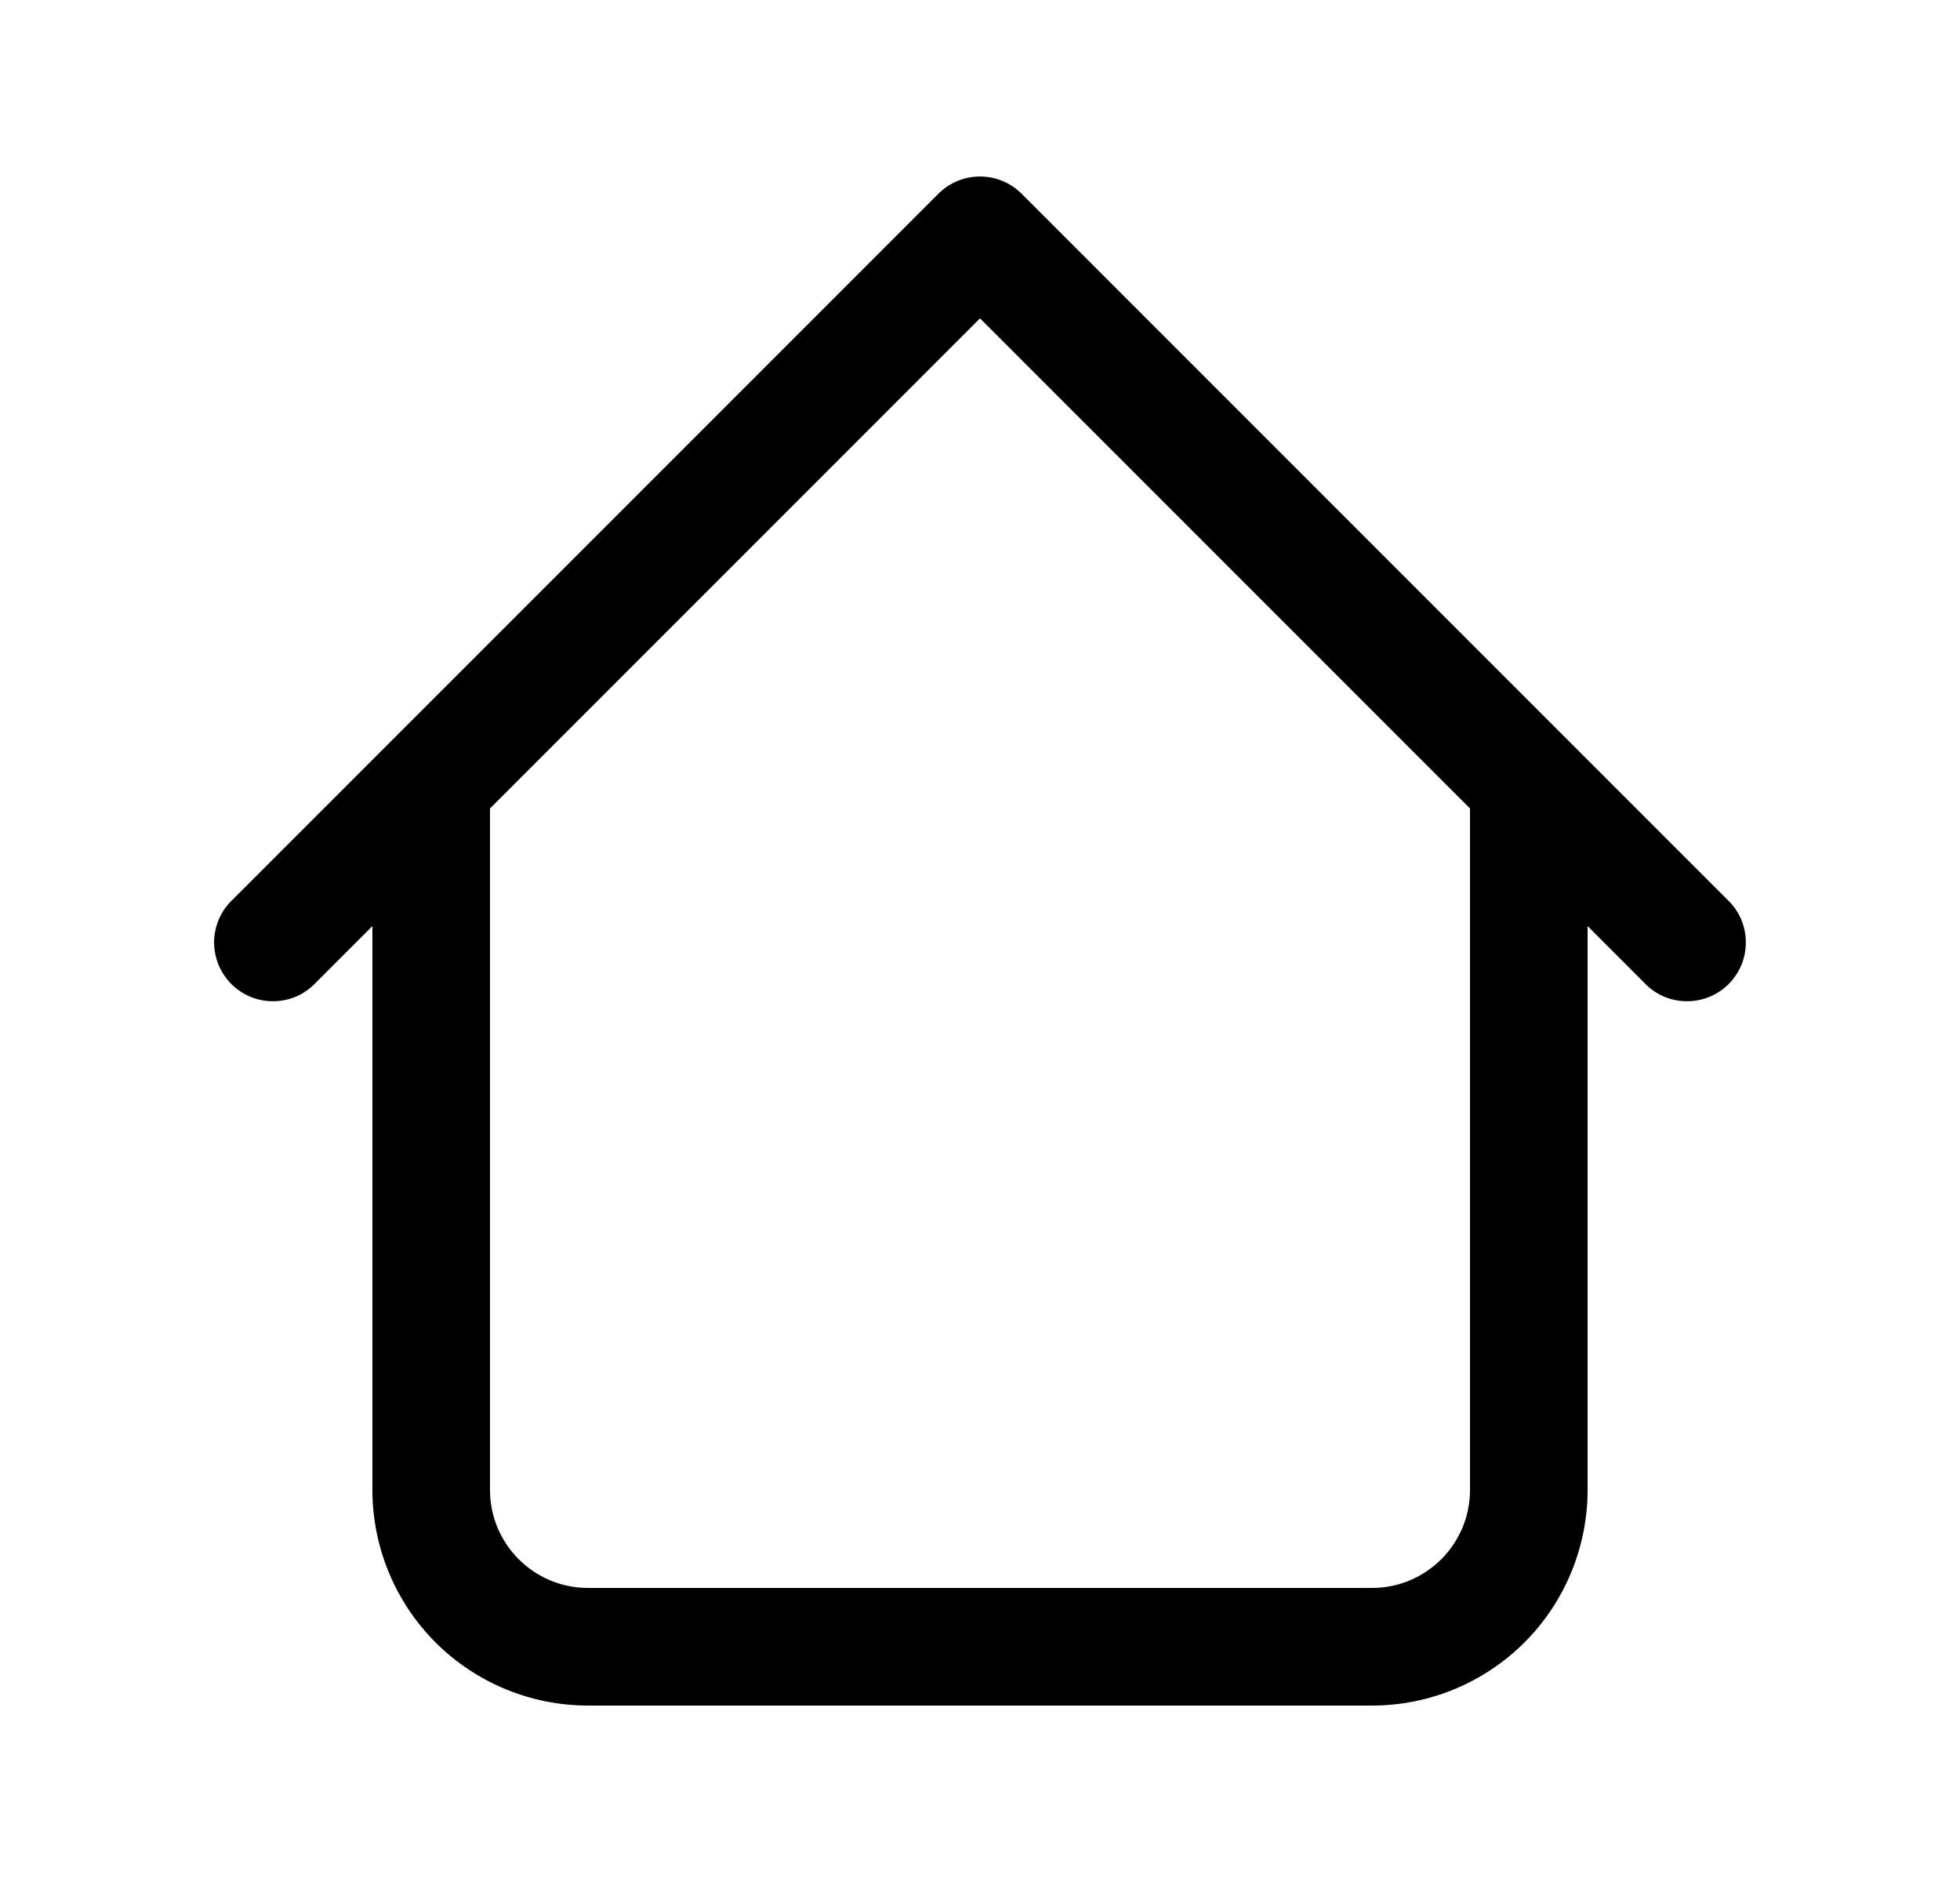
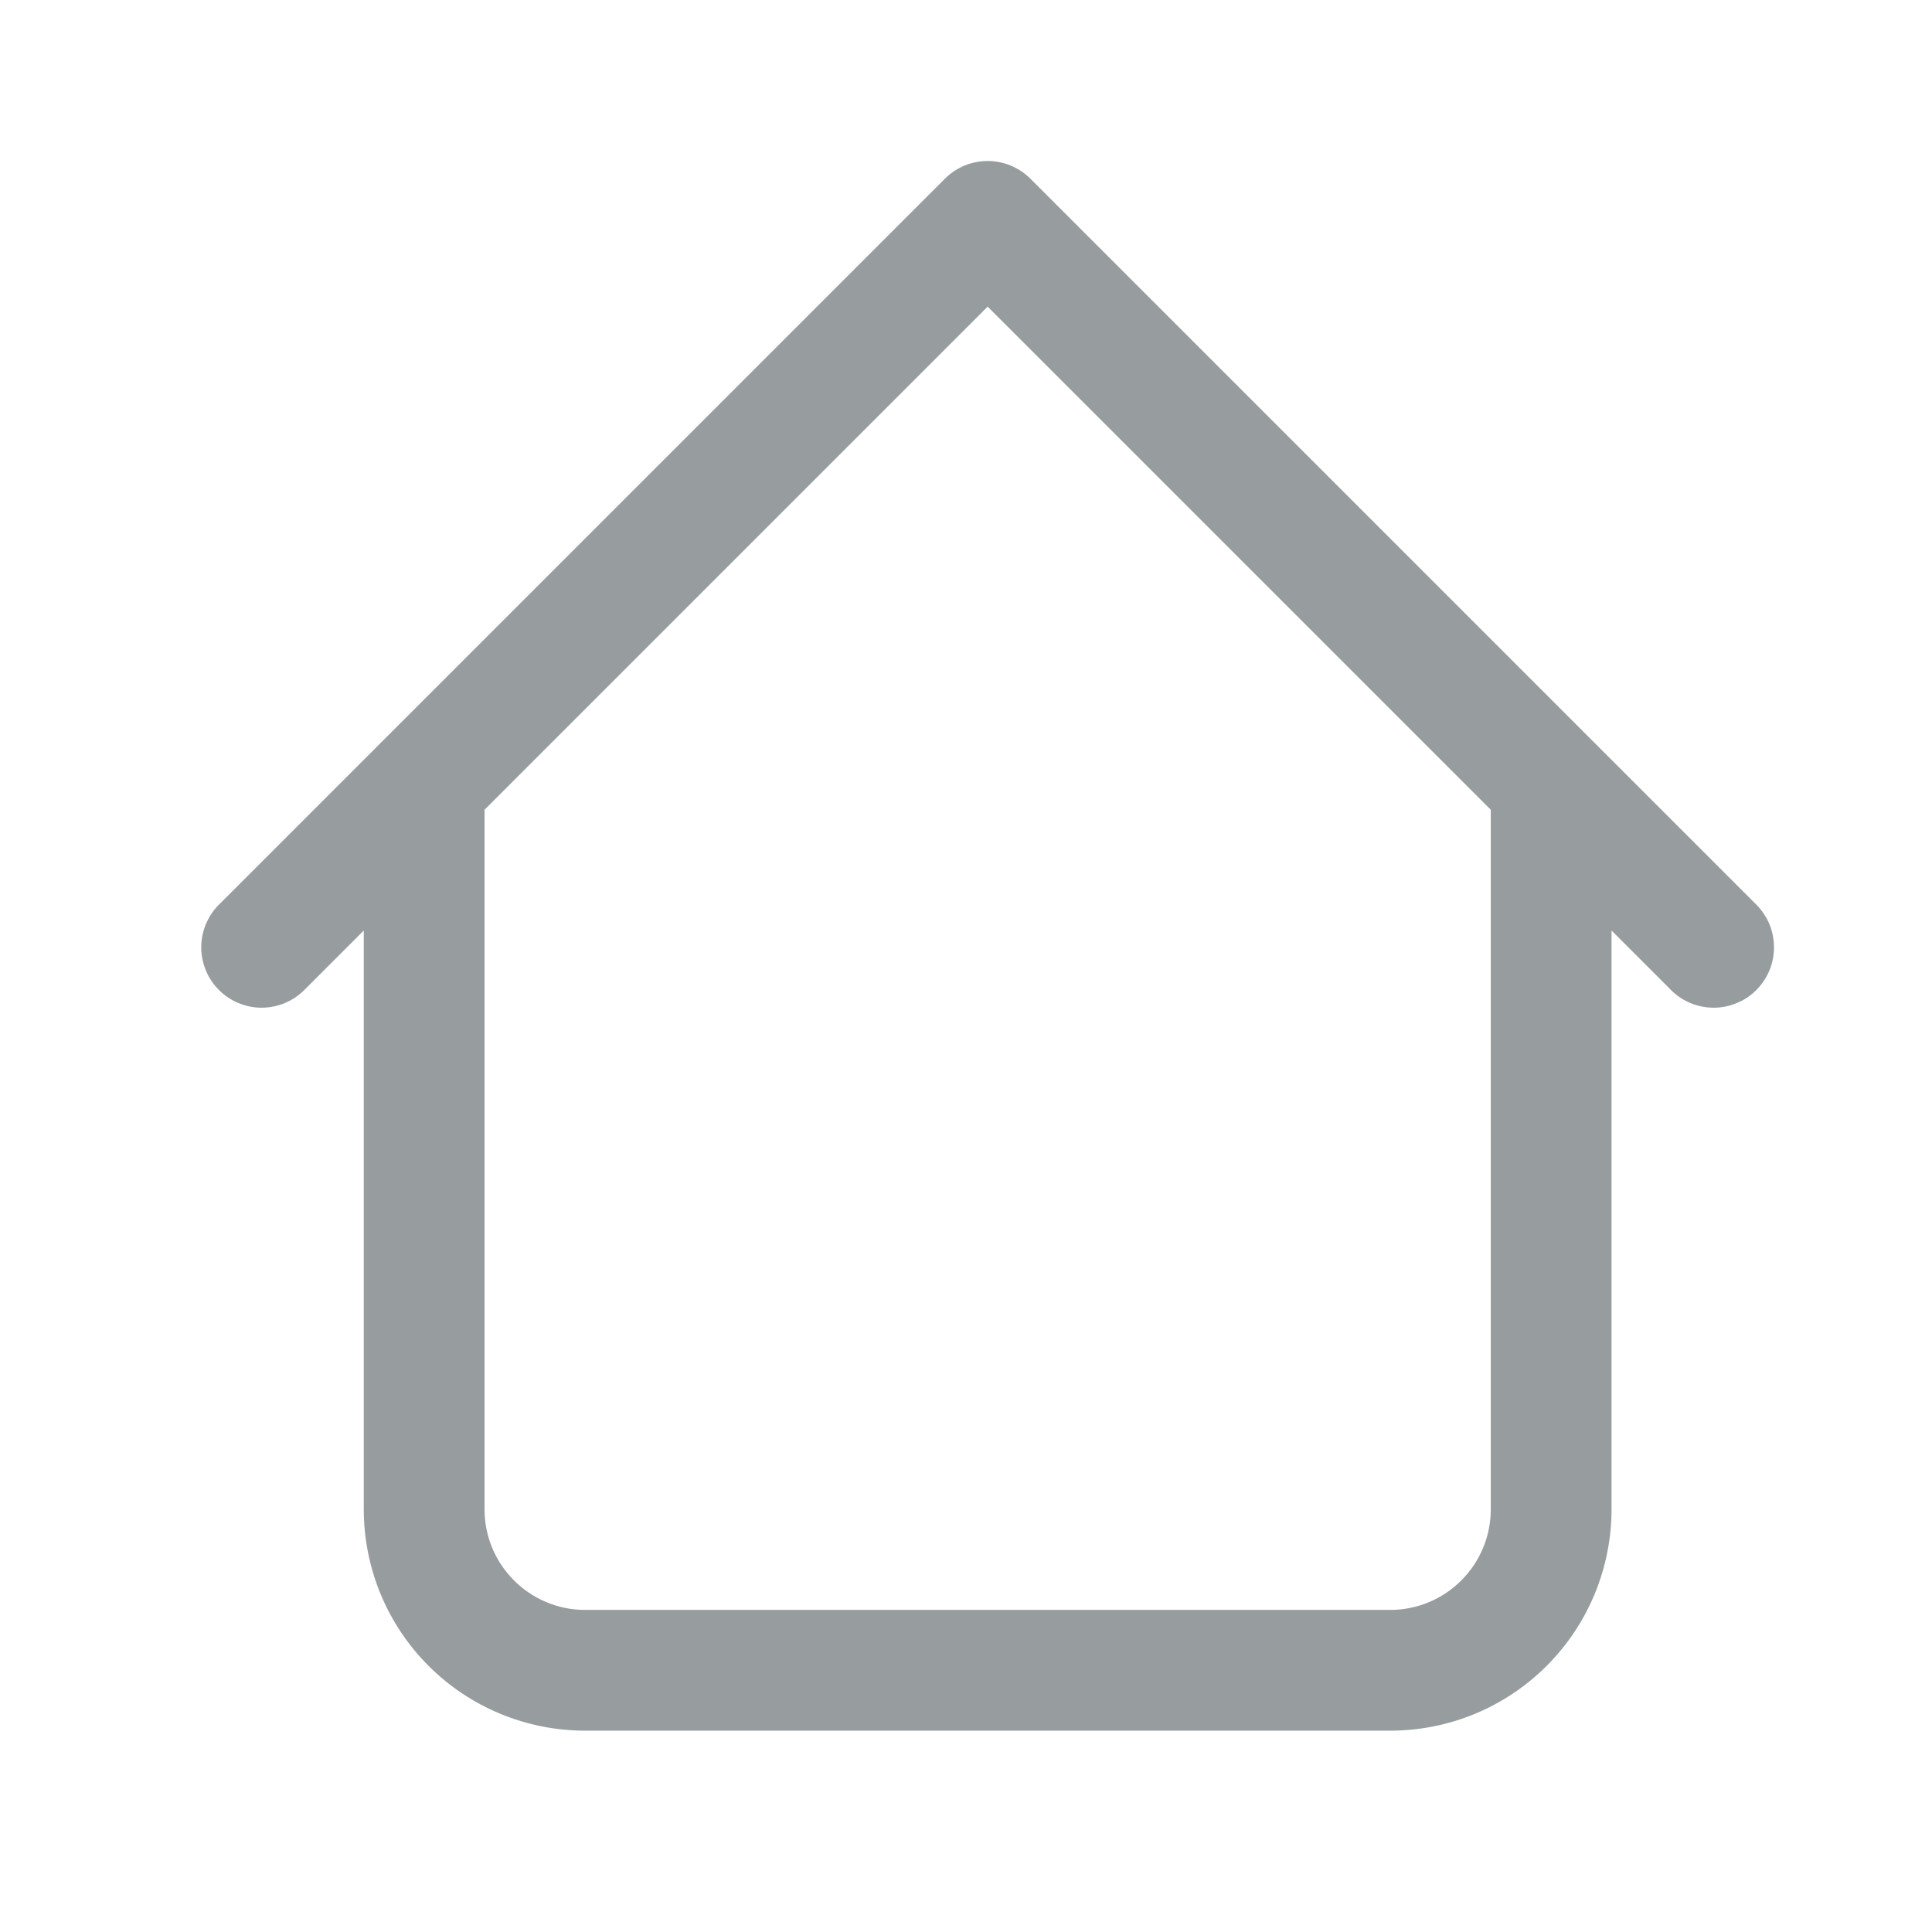
- <svg xmlns="http://www.w3.org/2000/svg" width="25" height="24" viewBox="0 0 25 24" fill="none">
-   <path d="M20.25 10C20.25 9.801 20.171 9.61 20.03 9.47C19.89 9.329 19.699 9.25 19.5 9.25C19.301 9.25 19.11 9.329 18.97 9.47C18.829 9.61 18.75 9.801 18.75 10H20.25ZM6.25 10C6.25 9.801 6.171 9.61 6.03 9.47C5.89 9.329 5.699 9.25 5.5 9.25C5.301 9.25 5.11 9.329 4.97 9.47C4.829 9.61 4.75 9.801 4.75 10H6.25ZM20.97 12.53C21.039 12.604 21.121 12.663 21.213 12.704C21.305 12.745 21.405 12.767 21.505 12.768C21.606 12.77 21.706 12.752 21.799 12.714C21.893 12.676 21.978 12.62 22.049 12.549C22.12 12.478 22.176 12.393 22.214 12.3C22.252 12.206 22.27 12.106 22.268 12.005C22.267 11.905 22.245 11.805 22.204 11.713C22.163 11.621 22.104 11.539 22.03 11.47L20.97 12.53ZM12.5 3L13.03 2.47C12.889 2.329 12.699 2.251 12.5 2.251C12.301 2.251 12.111 2.329 11.97 2.47L12.5 3ZM2.97 11.47C2.896 11.539 2.837 11.621 2.796 11.713C2.755 11.805 2.733 11.905 2.731 12.005C2.73 12.106 2.748 12.206 2.786 12.3C2.824 12.393 2.88 12.478 2.951 12.549C3.022 12.62 3.107 12.676 3.2 12.714C3.294 12.752 3.394 12.77 3.494 12.768C3.595 12.767 3.694 12.745 3.786 12.704C3.878 12.663 3.961 12.604 4.03 12.53L2.97 11.47ZM7.5 21.75H17.5V20.25H7.5V21.75ZM20.25 19V10H18.75V19H20.25ZM6.25 19V10H4.75V19H6.25ZM22.03 11.47L13.03 2.47L11.97 3.53L20.97 12.53L22.03 11.47ZM11.97 2.47L2.97 11.47L4.03 12.53L13.03 3.53L11.97 2.47ZM17.5 21.75C18.229 21.75 18.929 21.46 19.445 20.945C19.96 20.429 20.25 19.729 20.25 19H18.75C18.75 19.69 18.19 20.25 17.5 20.25V21.75ZM7.5 20.25C6.81 20.25 6.25 19.69 6.25 19H4.75C4.75 19.729 5.04 20.429 5.555 20.945C6.071 21.46 6.771 21.75 7.5 21.75V20.25Z" fill="black" />
+ <svg xmlns="http://www.w3.org/2000/svg" width="24" height="24" viewBox="0 0 24 24" fill="none">
+   <path d="M20.019 9.749C20.019 9.55 19.94 9.36 19.799 9.219C19.658 9.078 19.468 8.999 19.269 8.999C19.07 8.999 18.879 9.078 18.738 9.219C18.598 9.36 18.519 9.55 18.519 9.749H20.019ZM6.019 9.749C6.019 9.55 5.94 9.36 5.799 9.219C5.658 9.078 5.468 8.999 5.269 8.999C5.07 8.999 4.879 9.078 4.738 9.219C4.598 9.36 4.519 9.55 4.519 9.749H6.019ZM20.739 12.279C20.807 12.353 20.89 12.412 20.982 12.453C21.074 12.494 21.174 12.516 21.274 12.518C21.375 12.52 21.475 12.501 21.568 12.463C21.662 12.426 21.747 12.37 21.818 12.298C21.889 12.227 21.945 12.142 21.983 12.049C22.021 11.956 22.039 11.855 22.037 11.755C22.035 11.654 22.014 11.555 21.973 11.463C21.931 11.371 21.872 11.288 21.799 11.219L20.739 12.279ZM12.269 2.749L12.799 2.219C12.658 2.079 12.467 2 12.269 2C12.07 2 11.879 2.079 11.739 2.219L12.269 2.749ZM2.739 11.219C2.665 11.288 2.606 11.371 2.565 11.463C2.524 11.555 2.502 11.654 2.5 11.755C2.498 11.855 2.517 11.956 2.555 12.049C2.592 12.142 2.648 12.227 2.72 12.298C2.791 12.37 2.876 12.426 2.969 12.463C3.062 12.501 3.163 12.52 3.263 12.518C3.364 12.516 3.463 12.494 3.555 12.453C3.647 12.412 3.73 12.353 3.799 12.279L2.739 11.219ZM7.269 21.499H17.269V19.999H7.269V21.499ZM20.019 18.749V9.749H18.519V18.749H20.019ZM6.019 18.749V9.749H4.519V18.749H6.019ZM21.799 11.219L12.799 2.219L11.739 3.279L20.739 12.279L21.799 11.219ZM11.739 2.219L2.739 11.219L3.799 12.279L12.799 3.279L11.739 2.219ZM17.269 21.499C17.998 21.499 18.698 21.21 19.213 20.694C19.729 20.178 20.019 19.479 20.019 18.749H18.519C18.519 19.439 17.959 19.999 17.269 19.999V21.499ZM7.269 19.999C6.579 19.999 6.019 19.439 6.019 18.749H4.519C4.519 19.479 4.808 20.178 5.324 20.694C5.84 21.21 6.539 21.499 7.269 21.499V19.999Z" fill="#979C9E" />
</svg>
